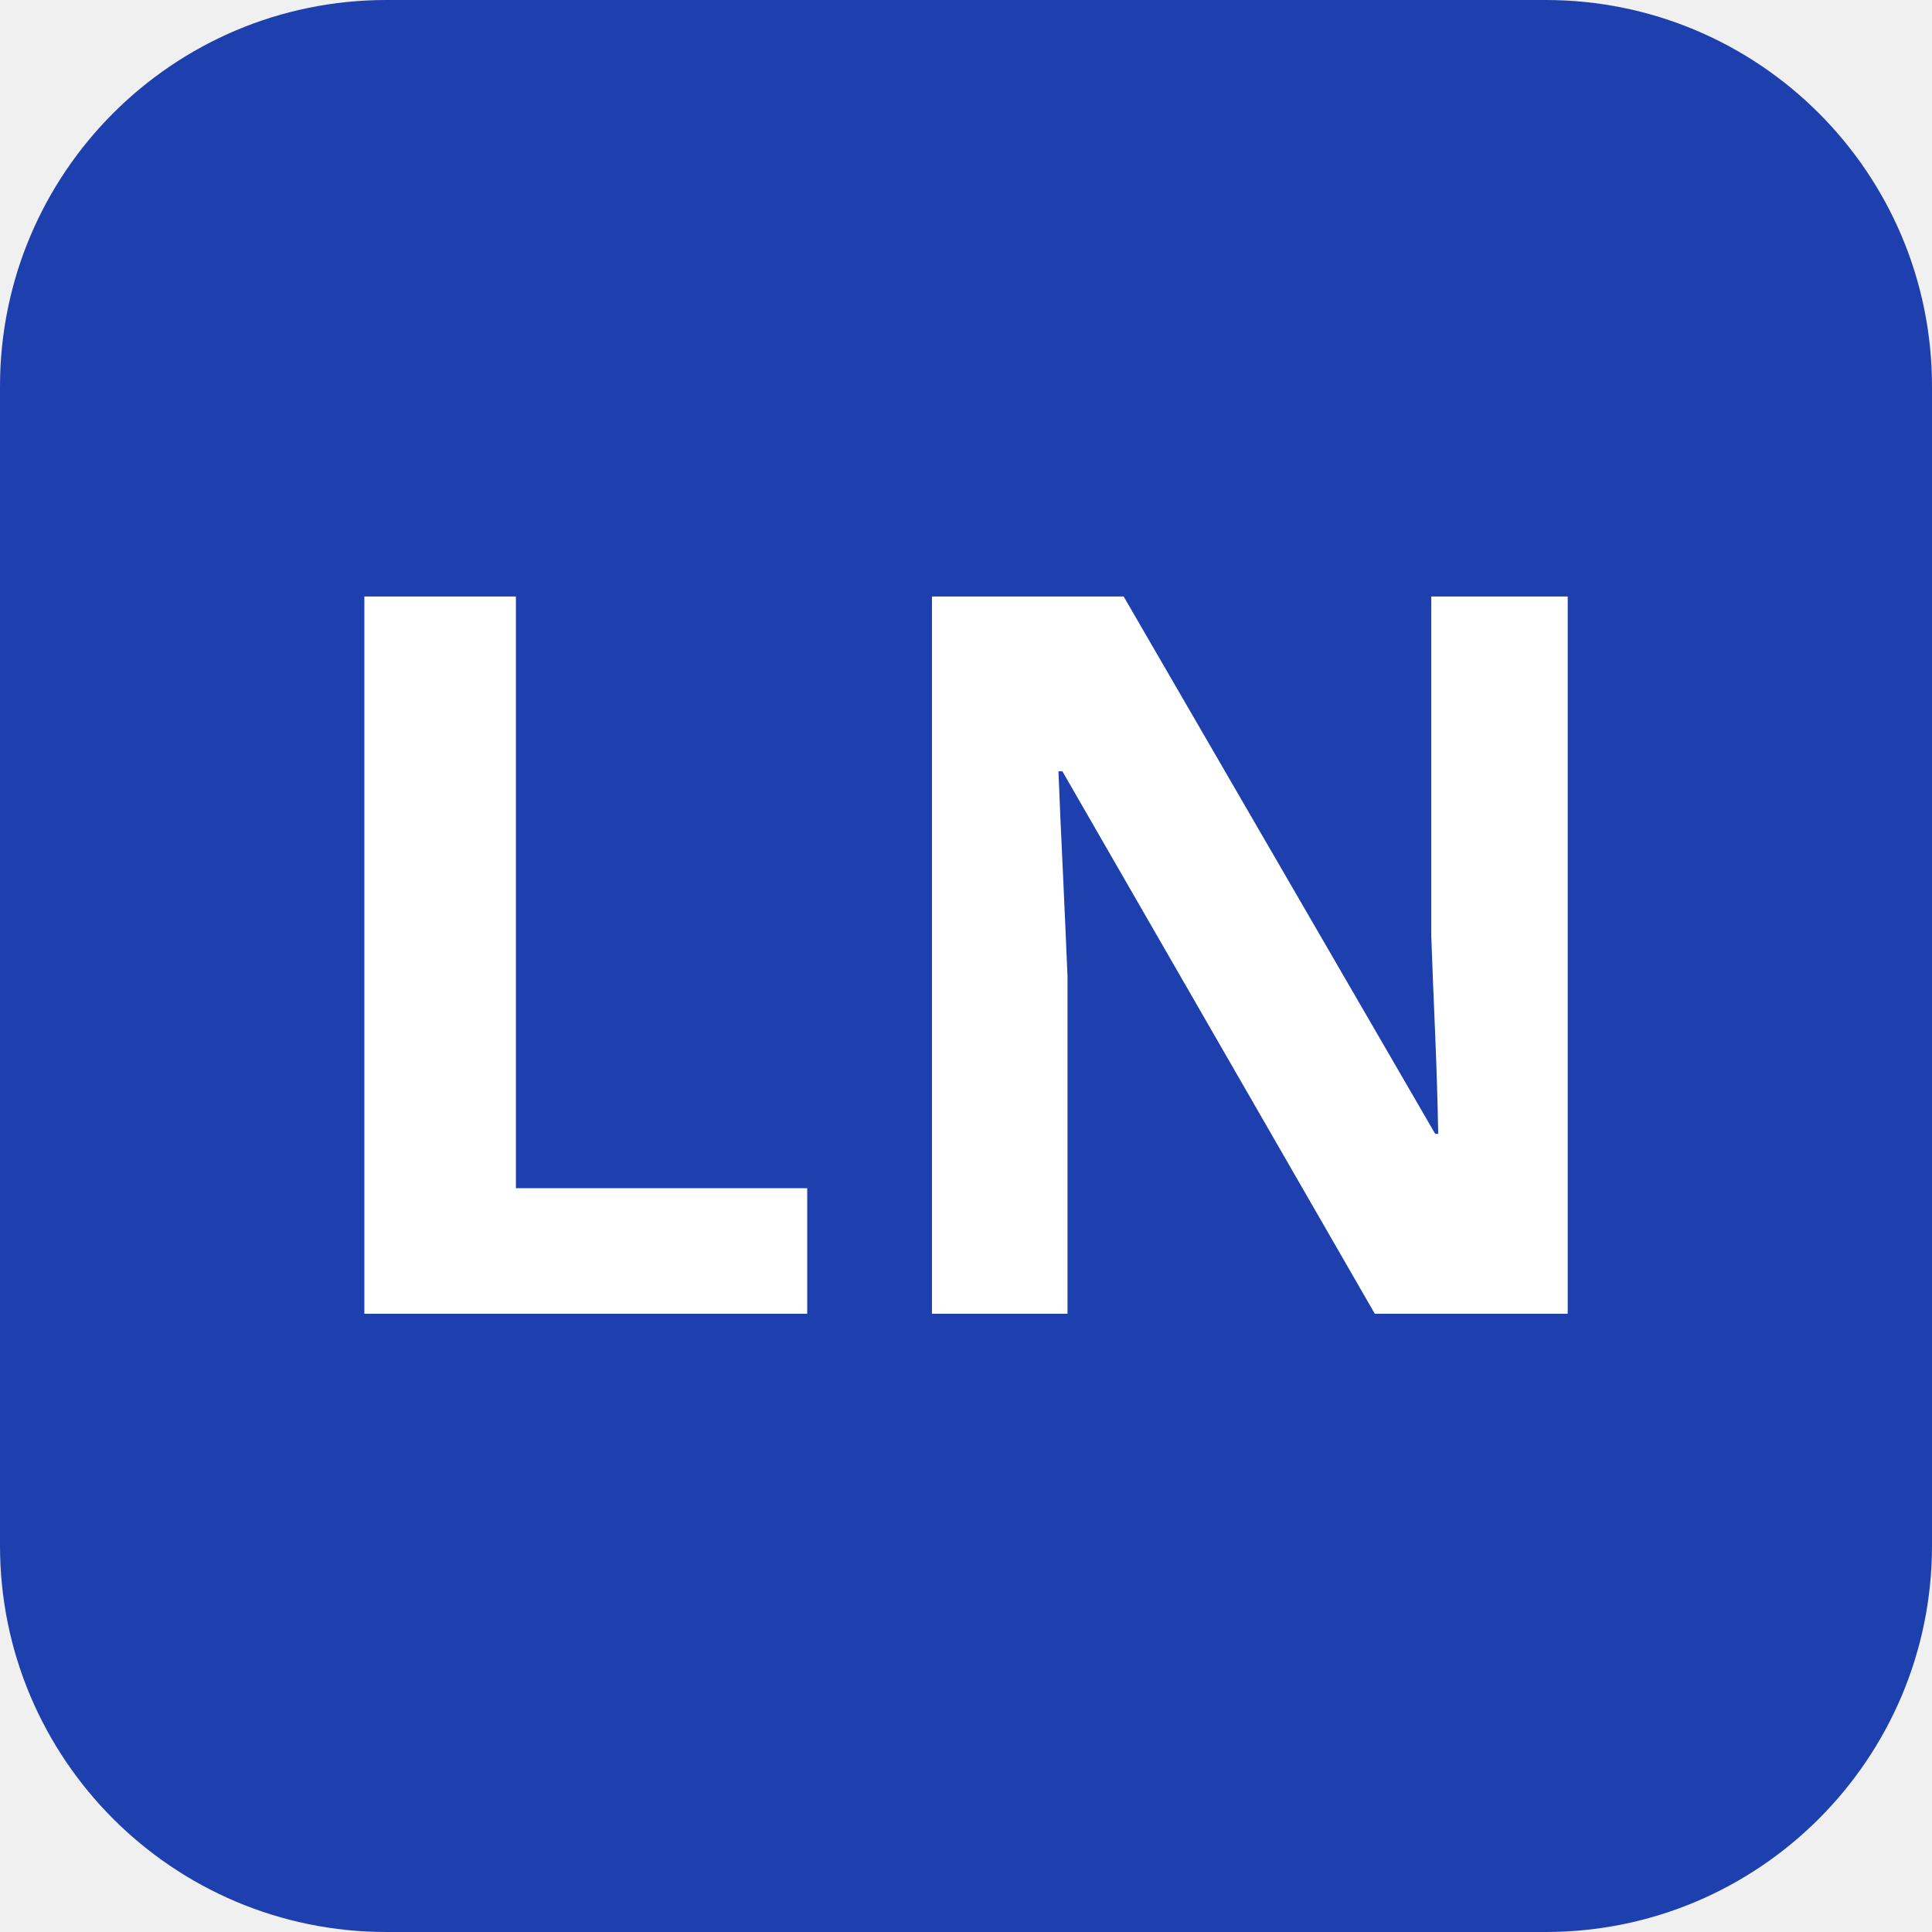
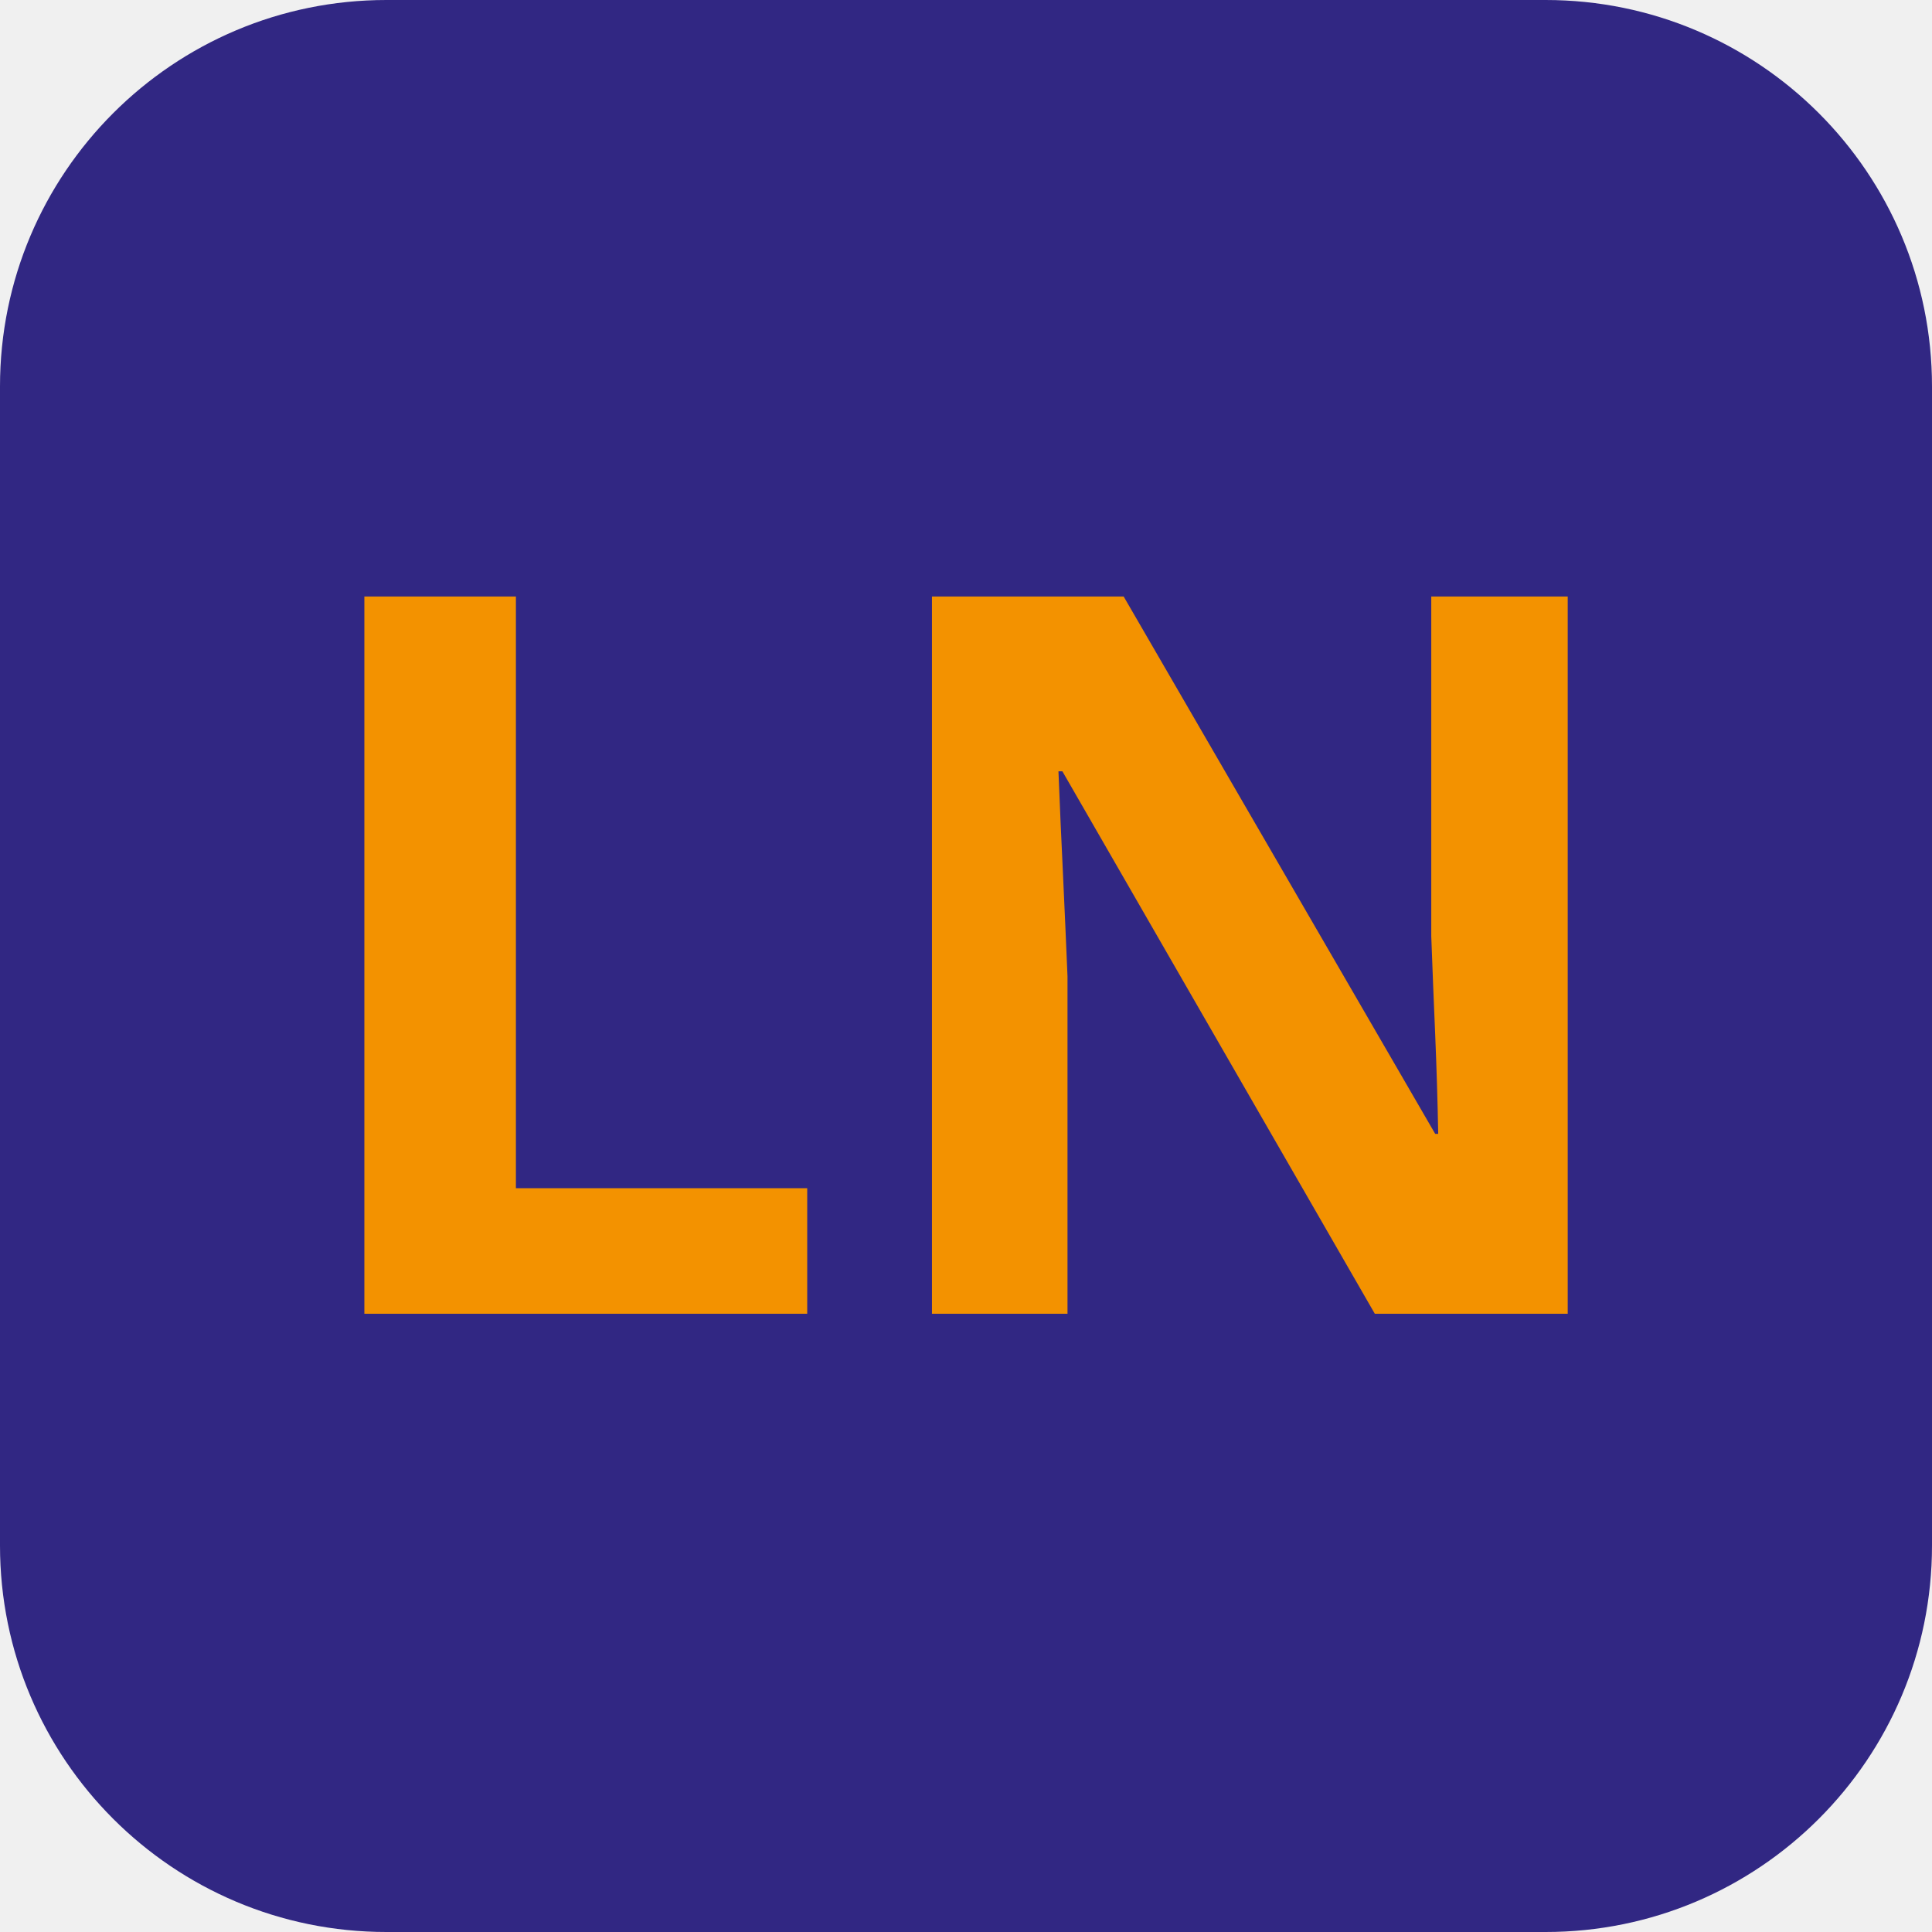
<svg xmlns="http://www.w3.org/2000/svg" viewBox="0 0 100 100">
-   <rect width="100" height="100" rx="20" fill="#1e40af" />
-   <text x="50" y="68" font-size="52" text-anchor="middle" fill="white" font-family="system-ui, sans-serif" font-weight="700">LN</text>
+   <rect width="100" height="100" rx="20" fill="#312783" />
+   <text x="50" y="68" font-size="52" text-anchor="middle" fill="#F39200" font-family="system-ui, sans-serif" font-weight="700">LN</text>
</svg>
